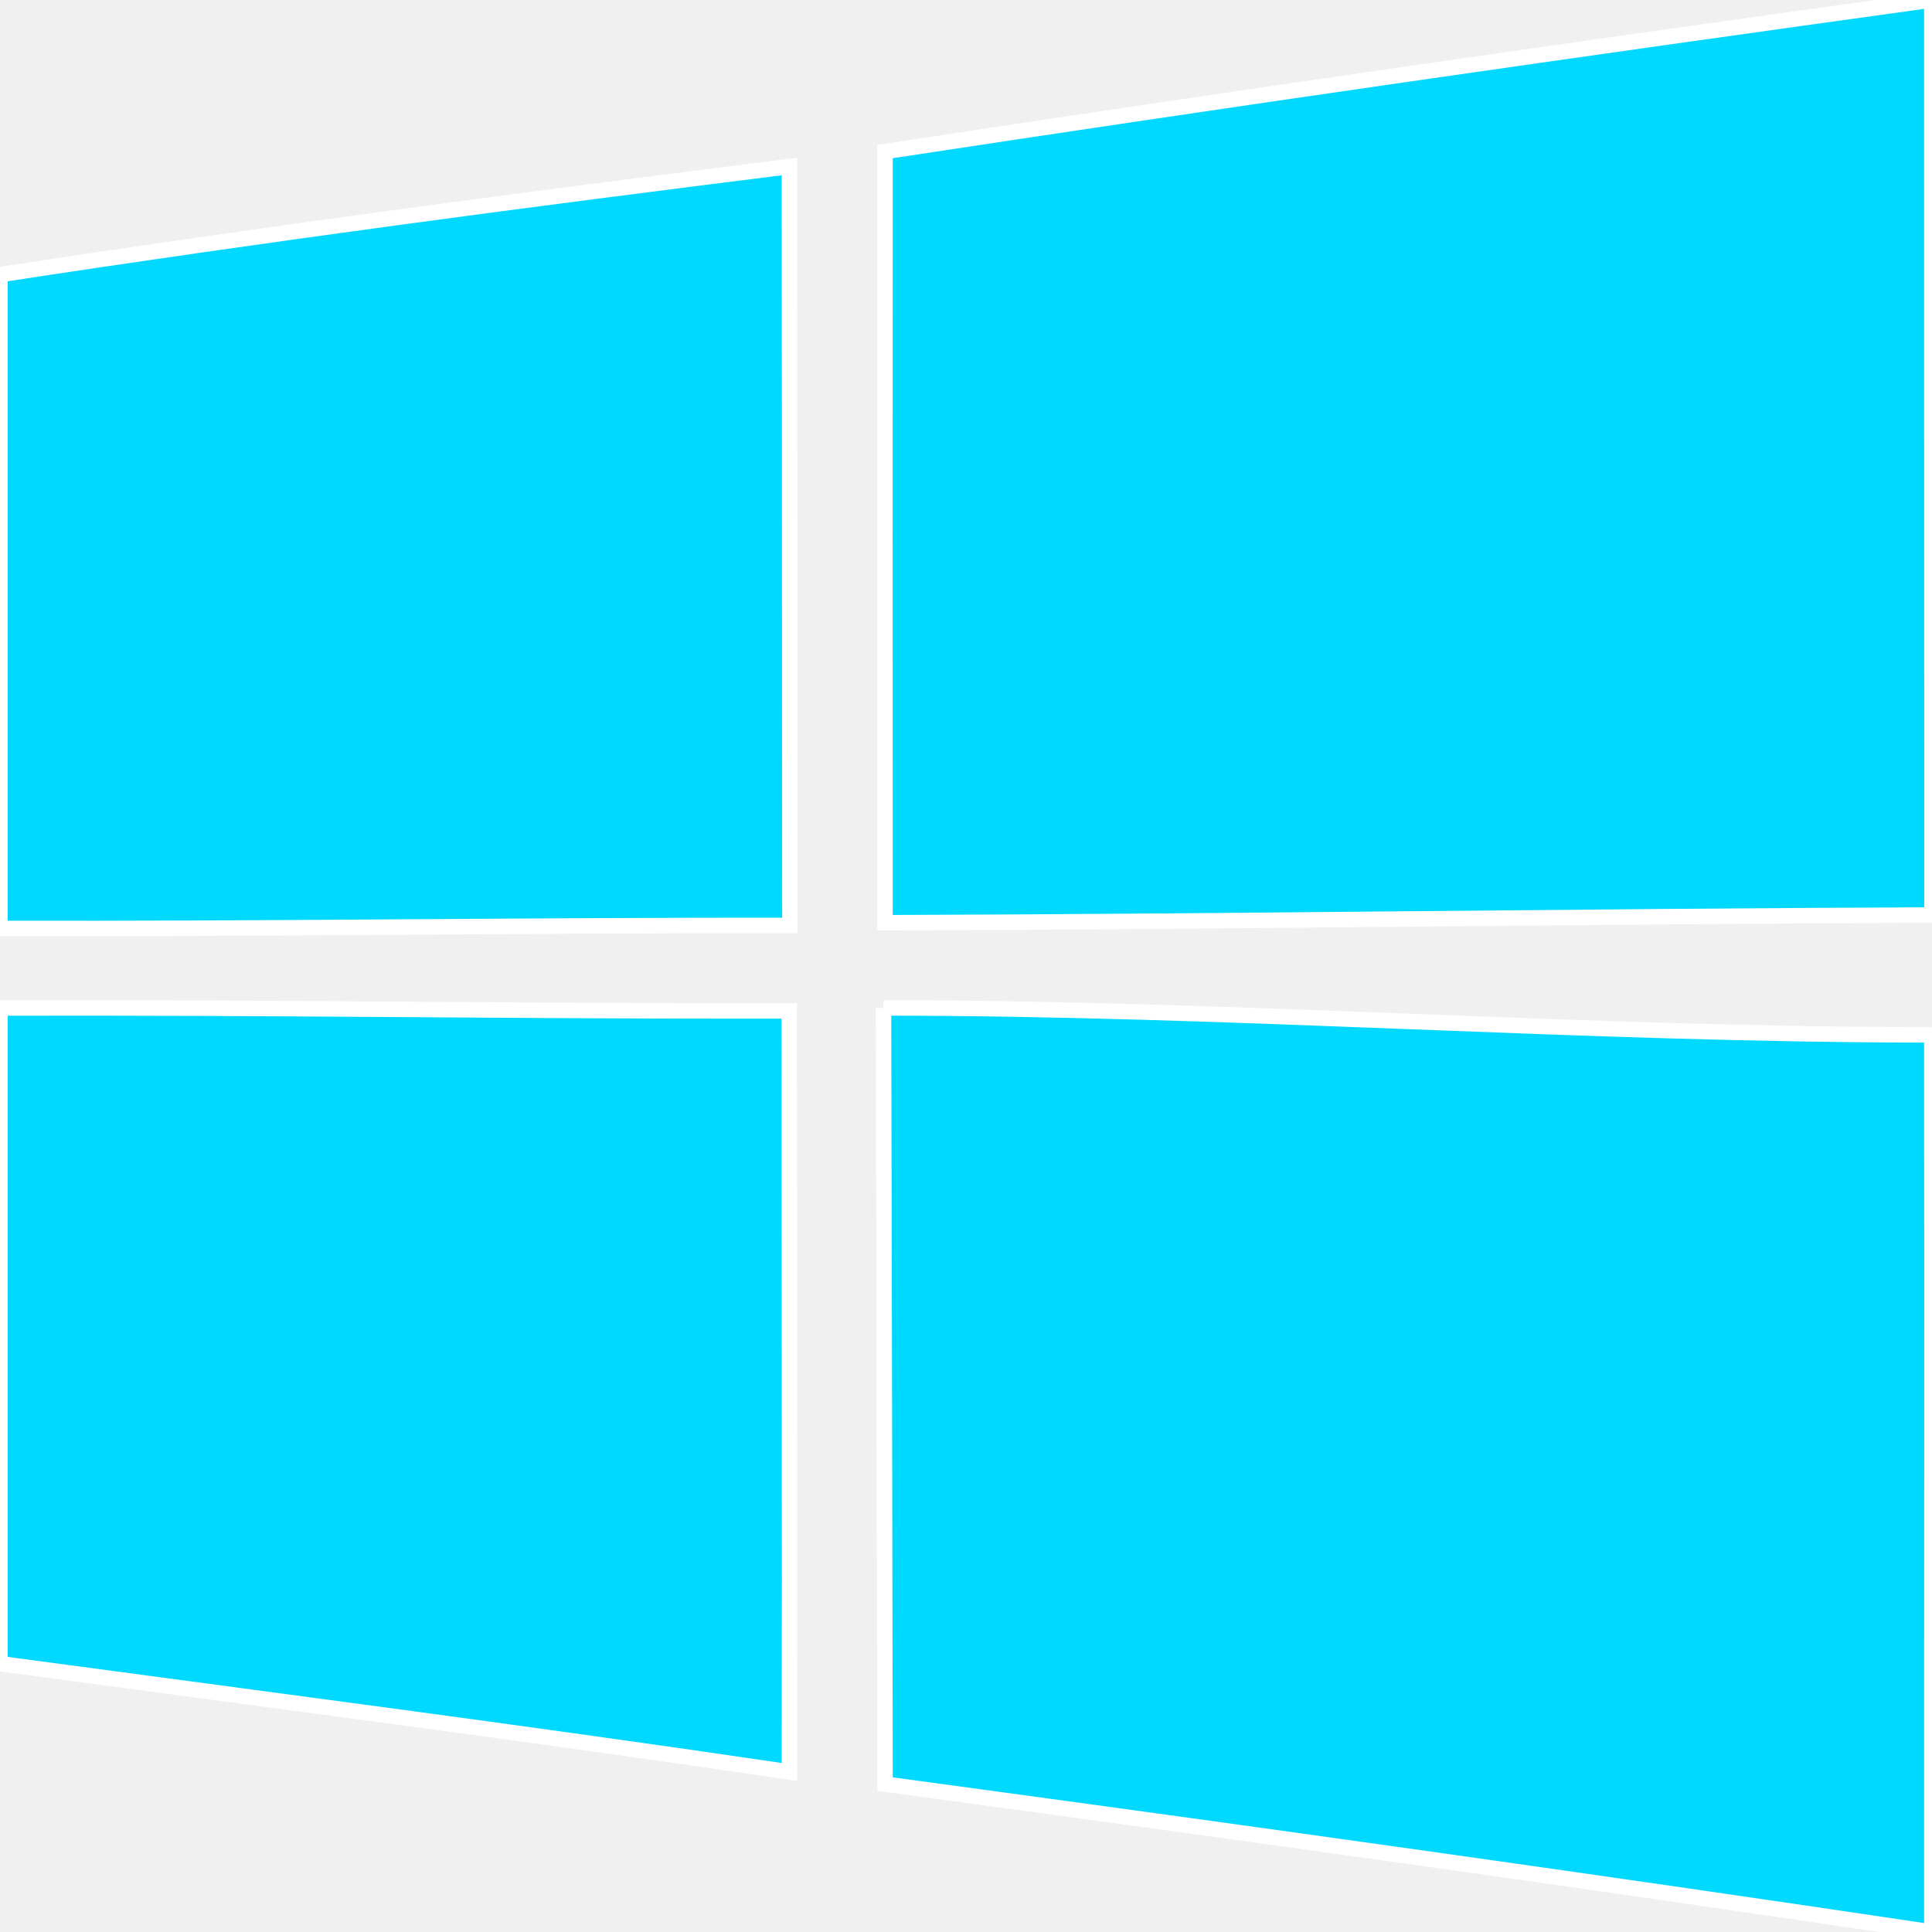
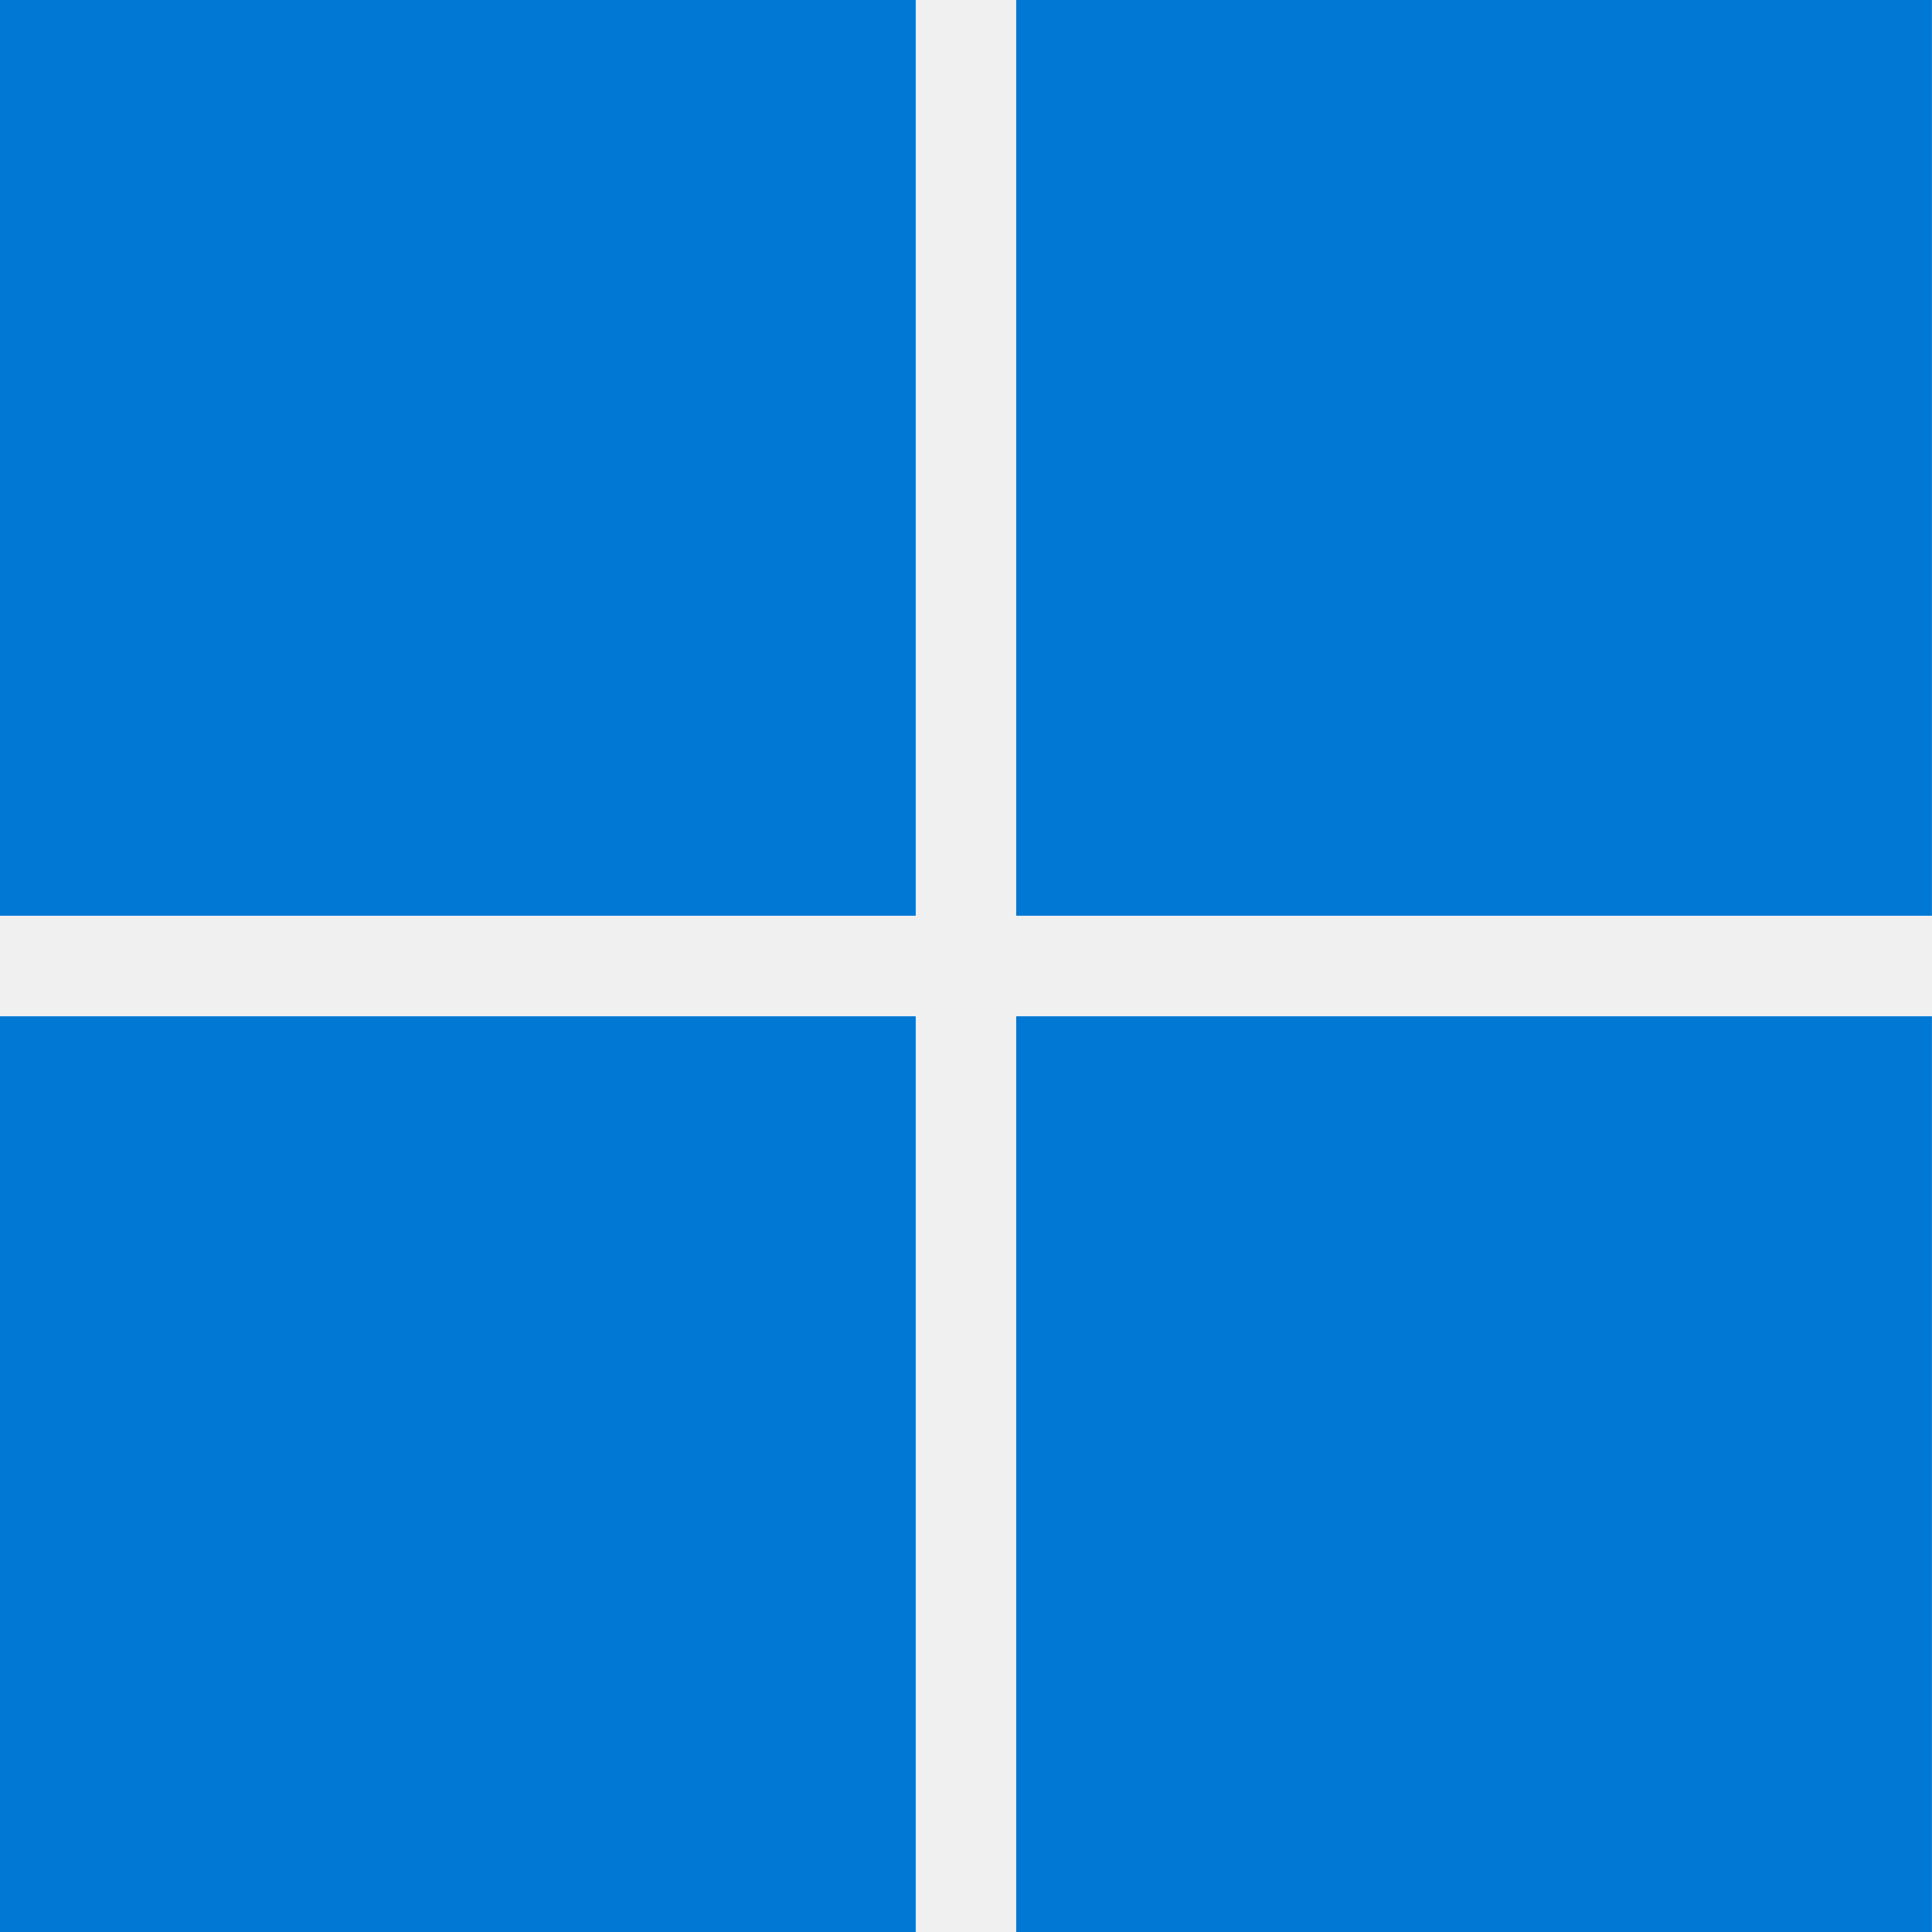
- <svg xmlns="http://www.w3.org/2000/svg" width="800px" height="800px" viewBox="0 0 20.00 20.00" version="1.1" fill="#ffffff" stroke="#ffffff">
-   <g id="SVGRepo_bgCarrier" stroke-width="0" />
-   <g id="SVGRepo_tracerCarrier" stroke-linecap="round" stroke-linejoin="round" stroke="#CCCCCC" stroke-width="0.44" />
-   <g id="SVGRepo_iconCarrier">
-     <defs> </defs>
-     <g id="Page-1" stroke-width="0.16" fill="none" fill-rule="evenodd">
-       <g id="Dribbble-Light-Preview" transform="translate(-60, -7439)" fill="#00d9ff">
-         <g id="icons" transform="translate(56, 160)">
-           <path d="M13.146,7289.434 C13.151,7291.433 13.157,7294.829 13.162,7297.469 C16.776,7297.958 20.39,7298.461 23.998,7299 C23.998,7295.849 24.002,7292.711 23.998,7289.713 C20.381,7289.713 16.765,7289.434 13.146,7289.434 M4,7289.435 L4,7296.222 C6.726,7296.589 9.452,7296.941 12.172,7297.343 C12.177,7294.717 12.17,7292.091 12.17,7289.465 C9.447,7289.47 6.724,7289.426 4,7289.435 M4,7281.843 L4,7288.611 C6.726,7288.618 9.452,7288.577 12.177,7288.58 C12.175,7285.96 12.175,7283.344 12.172,7280.724 C9.445,7281.065 6.717,7281.426 4,7281.843 M24,7288.472 C20.388,7288.486 16.776,7288.541 13.162,7288.552 C13.16,7285.889 13.16,7283.23 13.162,7280.569 C16.769,7280.018 20.384,7279.501 23.998,7279 C24,7282.158 23.998,7285.314 24,7288.472" id="windows-[#000000]"> </path>
-         </g>
-       </g>
-     </g>
-   </g>
+ <svg xmlns="http://www.w3.org/2000/svg" shape-rendering="geometricPrecision" text-rendering="geometricPrecision" image-rendering="optimizeQuality" fill-rule="evenodd" clip-rule="evenodd" viewBox="0 0 512 512.02">
+   <path fill="#0078D4" fill-rule="nonzero" d="M0 512.02h242.686V269.335H0V512.02zm0-269.334h242.686V0H0v242.686zm269.314 0H512V0H269.314v242.686zm0 269.334H512V269.335H269.314V512.02z" />
</svg>
